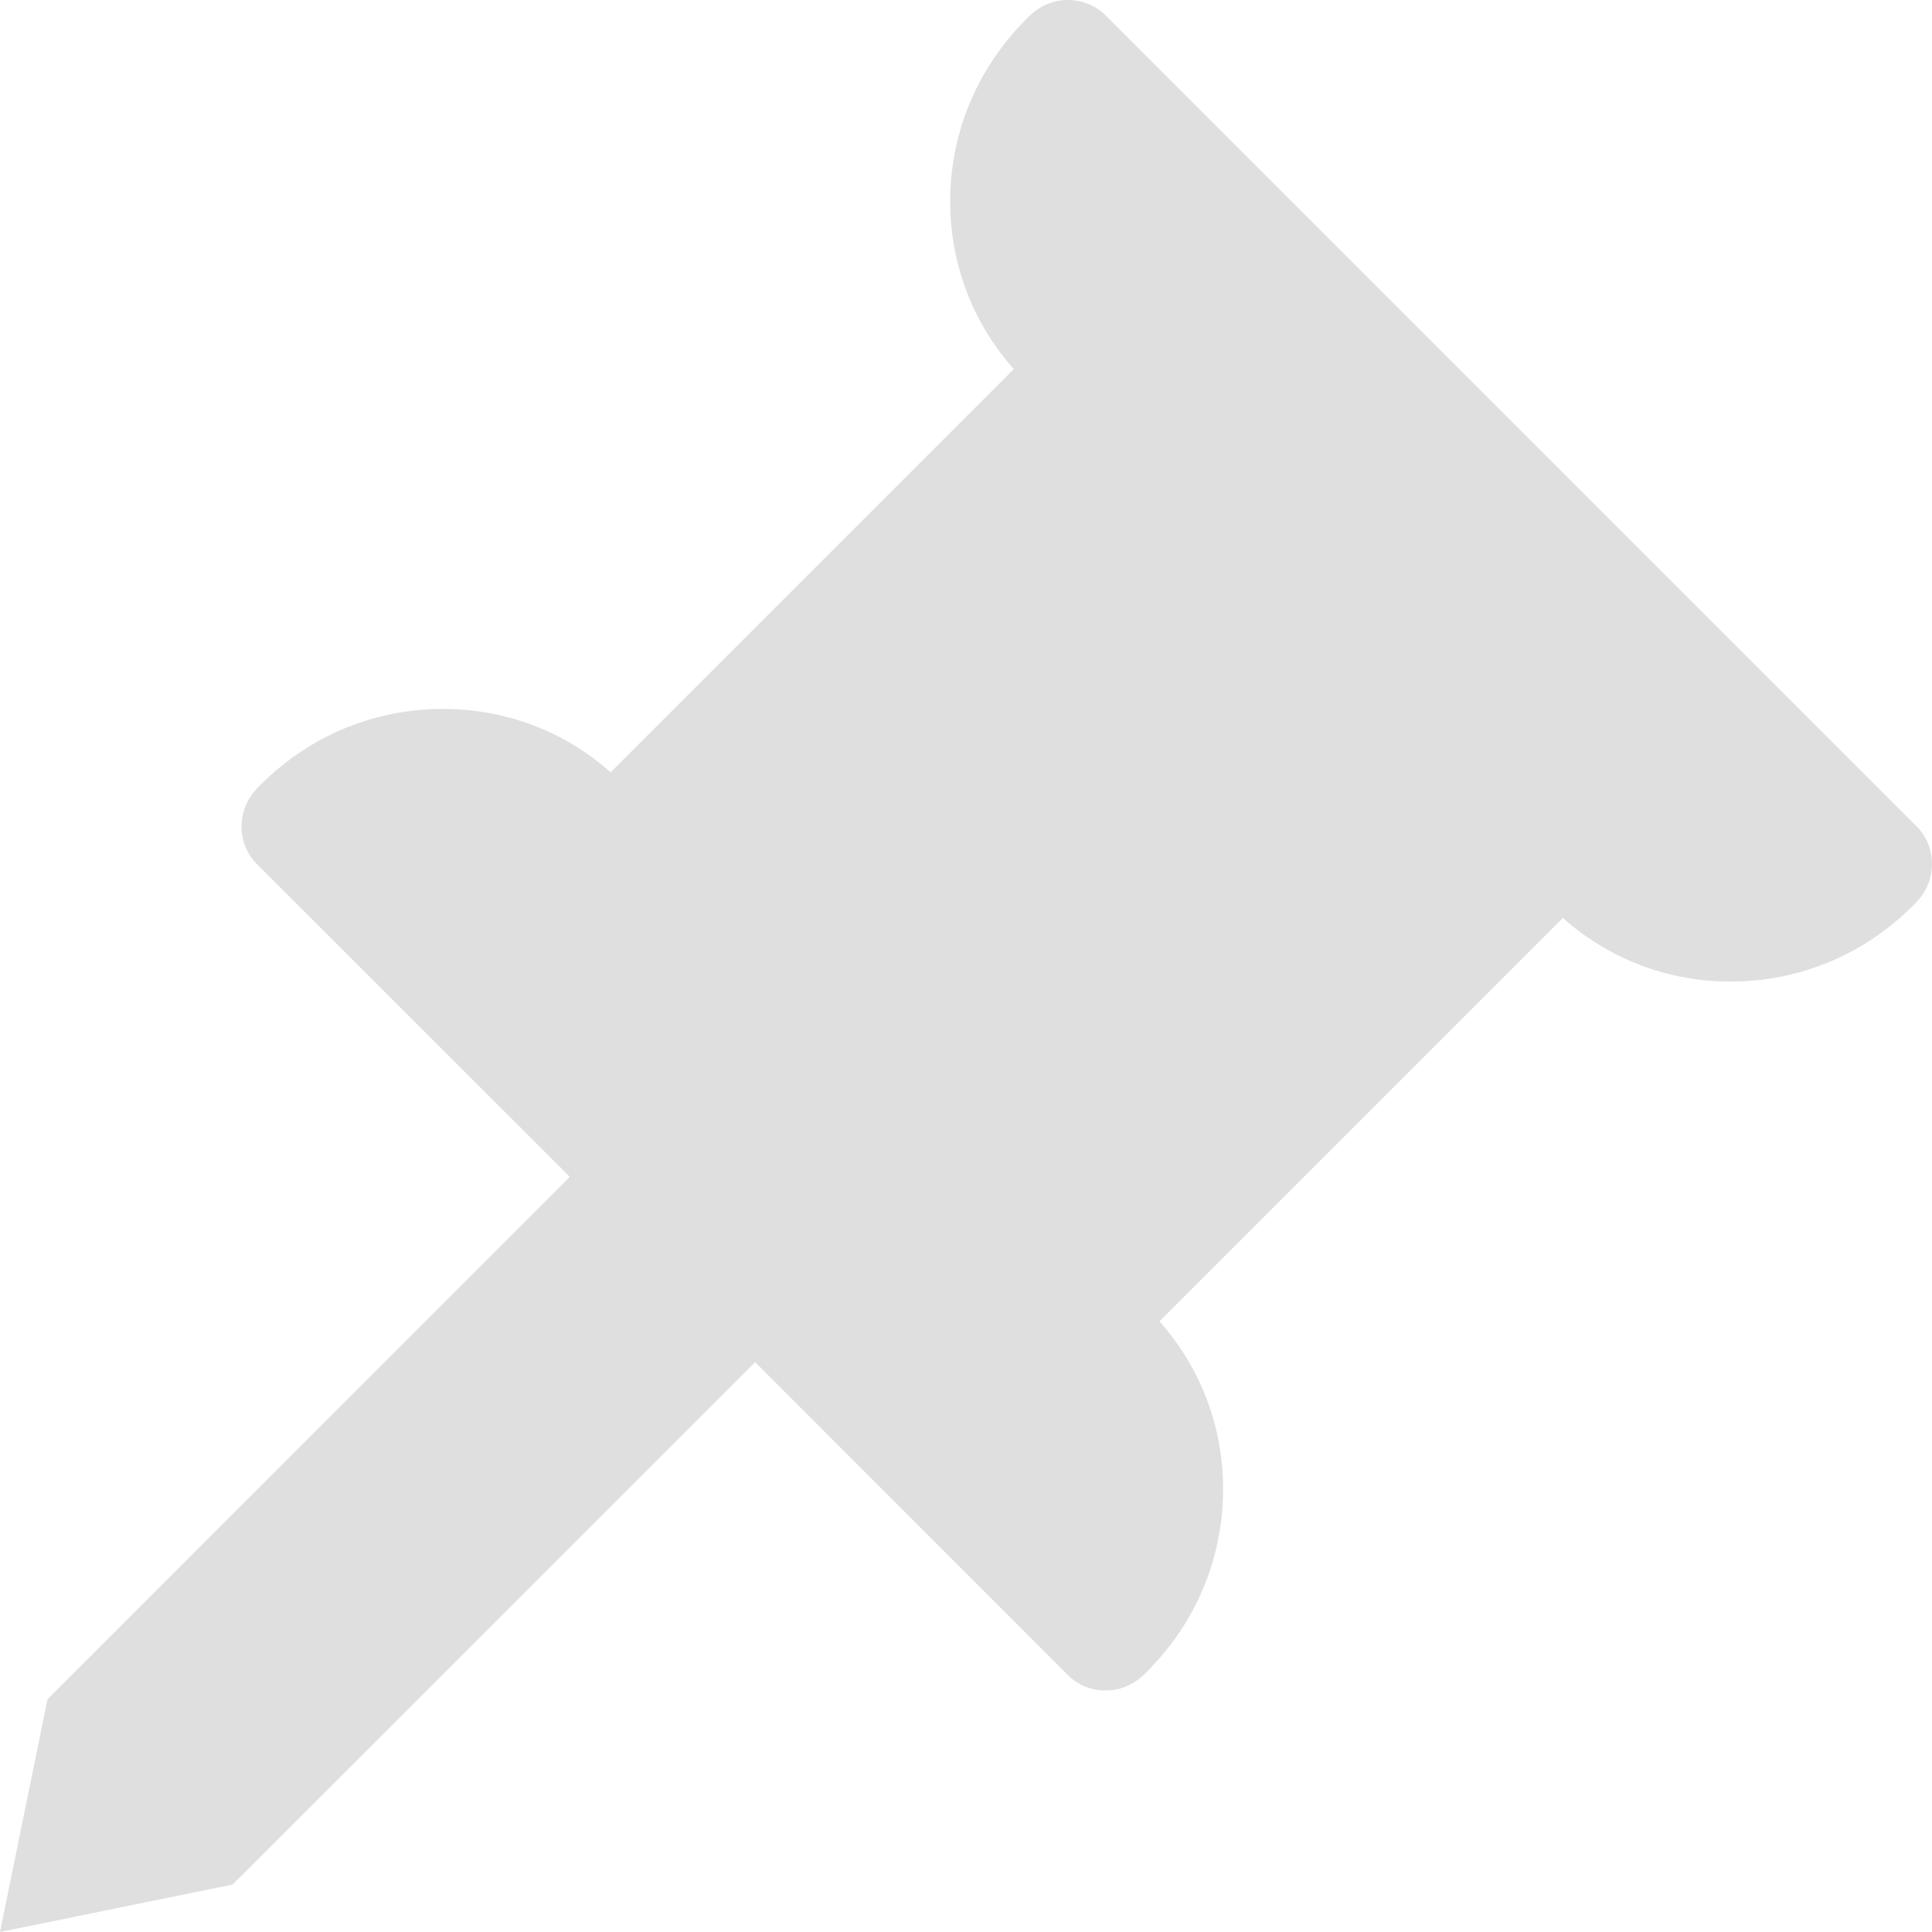
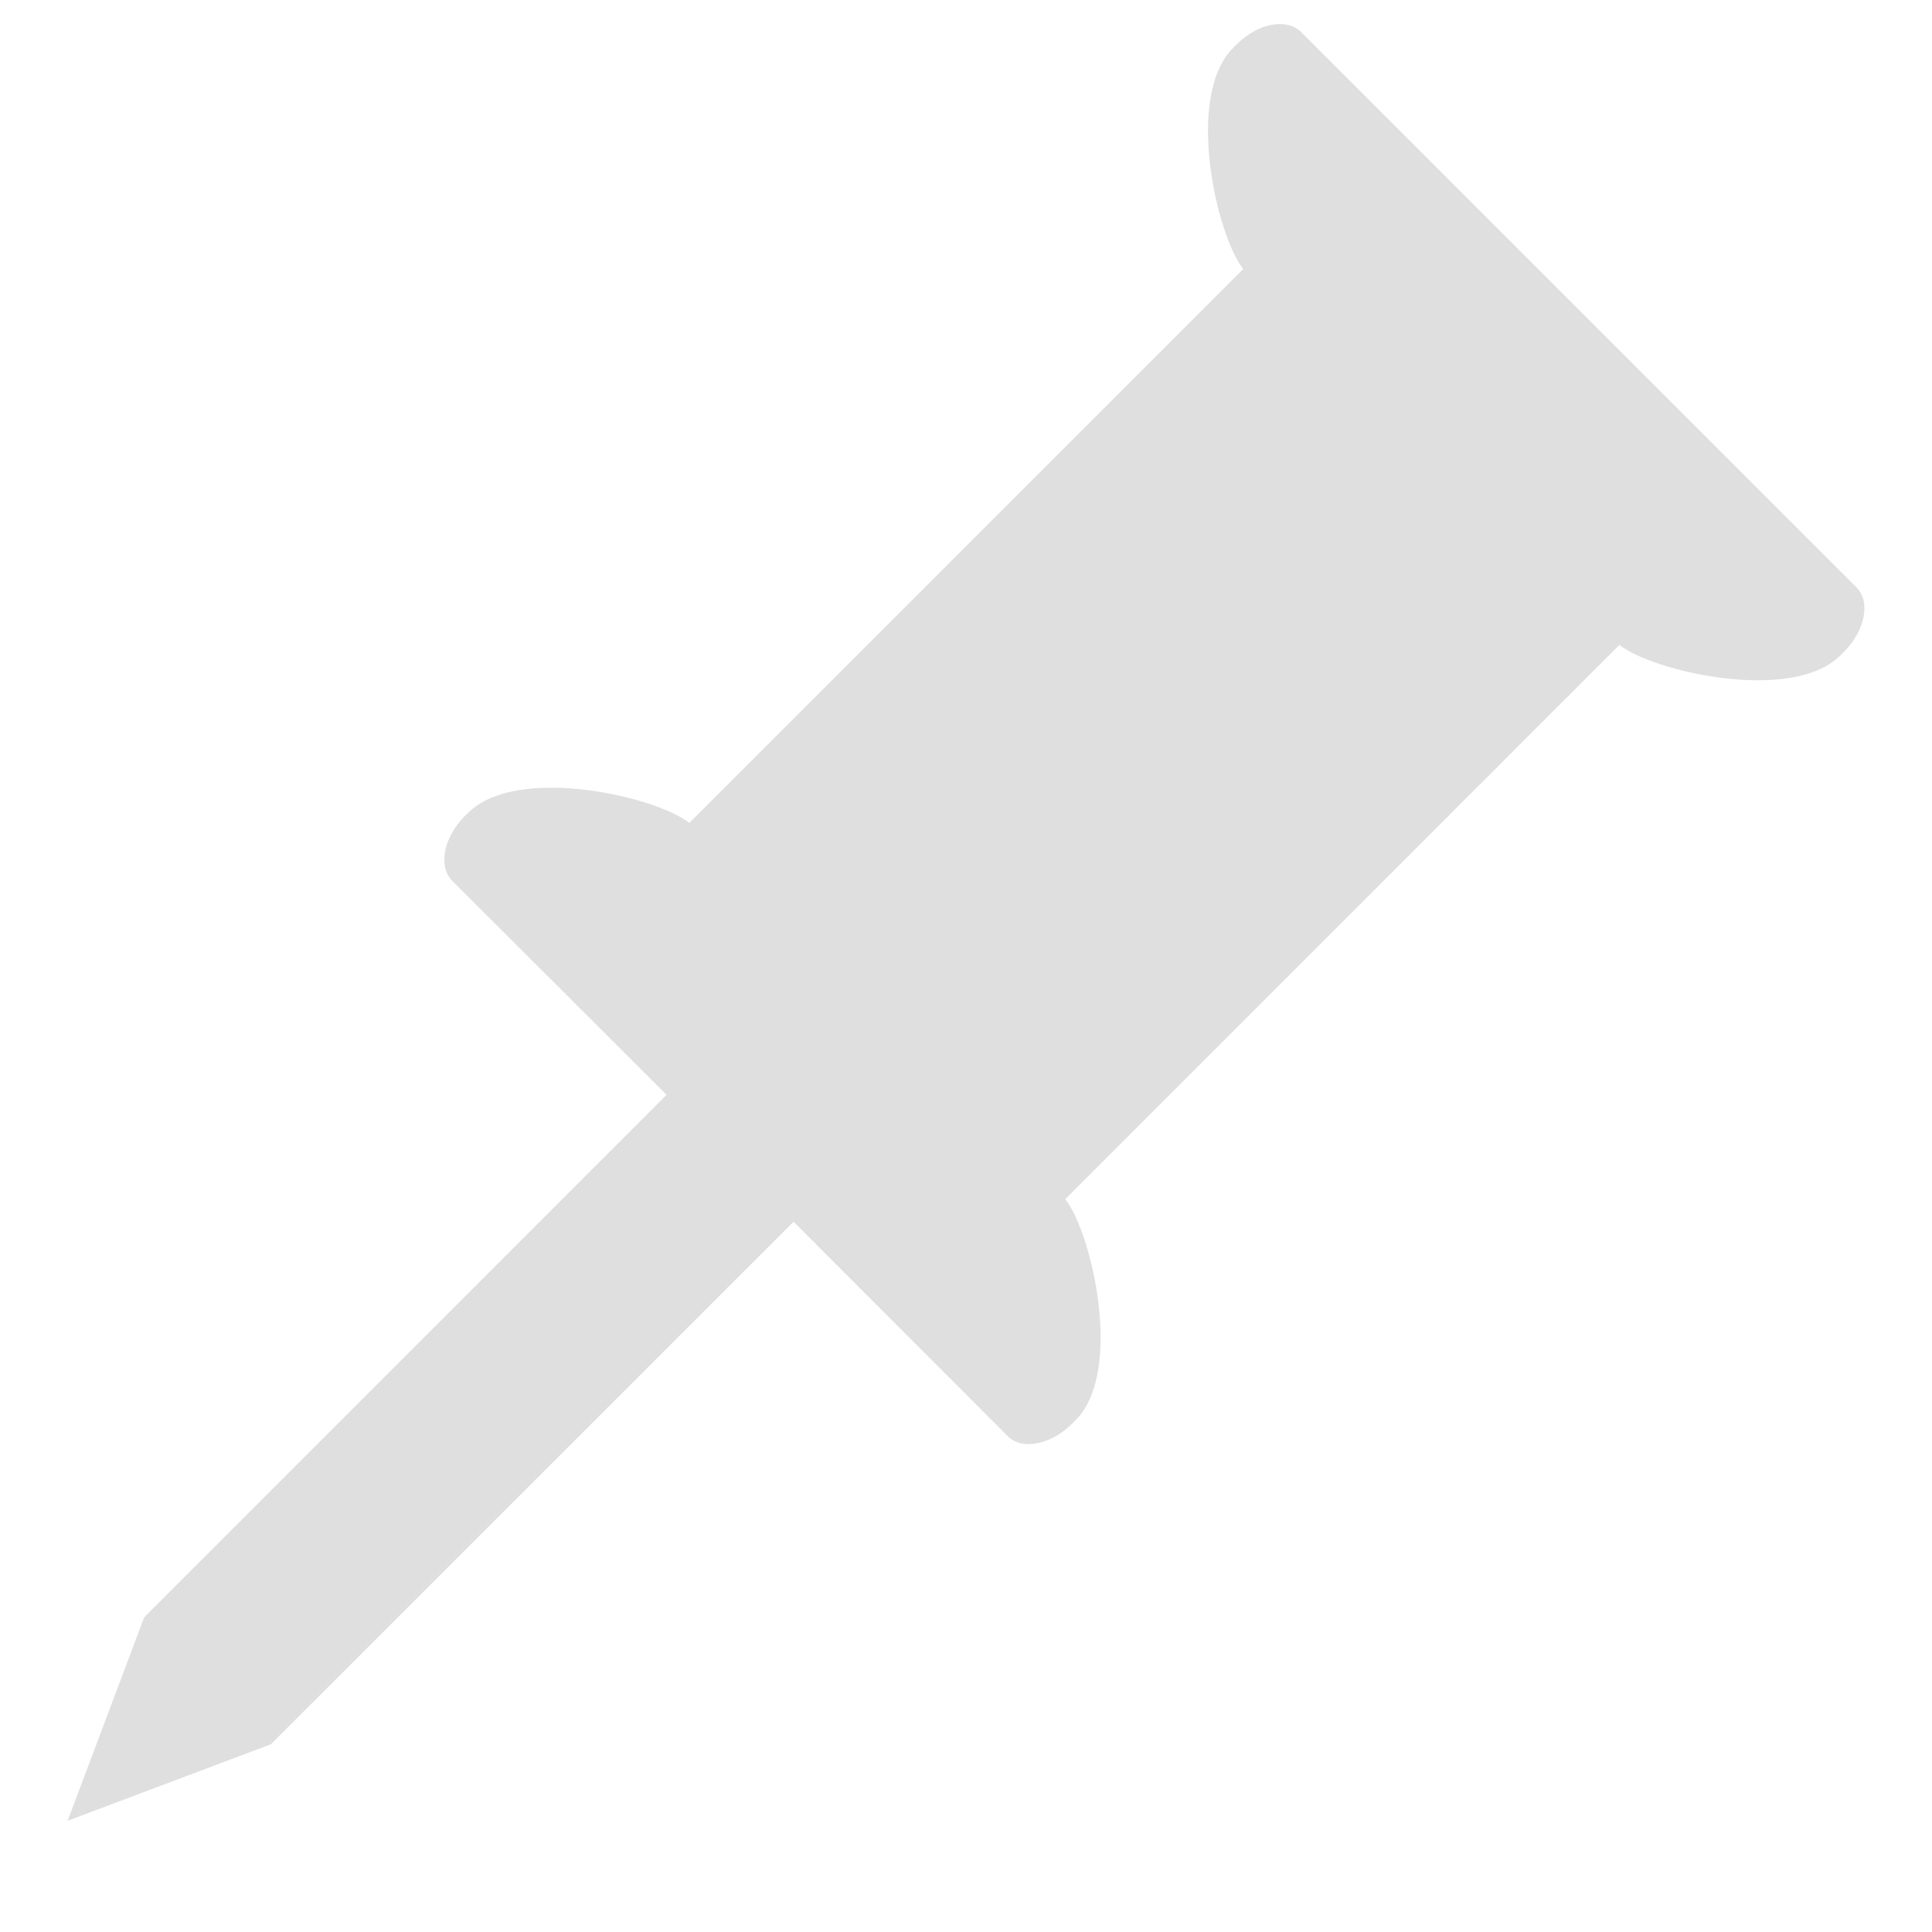
- <svg xmlns="http://www.w3.org/2000/svg" width="16" height="16">
+ <svg xmlns="http://www.w3.org/2000/svg" style="fill-rule:evenodd;clip-rule:evenodd;stroke-linejoin:round;stroke-miterlimit:2" width="100%" height="100%" viewBox="0 0 16 16" xml:space="preserve">
  <defs>
    <style id="current-color-scheme" type="text/css">
   .ColorScheme-Text { color:#dfdfdf; } .ColorScheme-Highlight { color:#4285f4; } .ColorScheme-NeutralText { color:#ff9800; } .ColorScheme-PositiveText { color:#4caf50; } .ColorScheme-NegativeText { color:#f44336; }
  </style>
  </defs>
-   <path style="fill:currentColor;" class="ColorScheme-Text" d="M 8.525,0.133 8.496,0.162 C 8.096,0.562 7.872,1.093 7.869,1.656 7.866,2.179 8.053,2.672 8.396,3.057 L 5.057,6.396 C 4.672,6.053 4.179,5.868 3.656,5.871 3.093,5.874 2.562,6.096 2.162,6.496 L 2.133,6.525 C 1.958,6.701 1.955,6.985 2.129,7.158 L 4.719,9.746 0.393,14.074 0,16 1.926,15.607 6.254,11.281 8.842,13.871 C 8.928,13.958 9.044,14.001 9.158,14 9.272,13.999 9.387,13.955 9.475,13.867 L 9.504,13.838 C 9.904,13.438 10.126,12.907 10.129,12.344 10.132,11.821 9.945,11.328 9.602,10.943 L 12.943,7.602 C 13.328,7.945 13.821,8.132 14.344,8.129 14.907,8.126 15.438,7.904 15.838,7.504 L 15.867,7.475 C 15.955,7.387 15.999,7.272 16,7.158 16.001,7.044 15.958,6.928 15.871,6.842 L 9.158,0.129 C 9.072,0.042 8.956,0 8.842,0 8.727,0 8.613,0.045 8.525,0.133 Z" />
+   <path style="fill:currentColor;" class="ColorScheme-Text" d="M10.241,0.368l-0.029,0.029c-0.401,0.4 -0.137,1.553 0.084,1.831l-4.587,4.587c-0.278,-0.221 -1.431,-0.484 -1.831,-0.084l-0.03,0.029c-0.175,0.175 -0.221,0.415 -0.103,0.534l1.775,1.773l-4.326,4.327l-0.634,1.685l1.684,-0.634l4.328,-4.327l1.773,1.775c0.059,0.06 0.15,0.078 0.246,0.059c0.097,-0.019 0.2,-0.074 0.288,-0.162l0.029,-0.029c0.4,-0.4 0.135,-1.552 -0.086,-1.83l4.589,-4.59c0.279,0.221 1.431,0.486 1.831,0.086l0.029,-0.029c0.088,-0.088 0.143,-0.191 0.162,-0.287c0.019,-0.097 0.001,-0.187 -0.059,-0.247l-4.599,-4.599c-0.06,-0.06 -0.15,-0.077 -0.247,-0.059c-0.096,0.018 -0.199,0.074 -0.287,0.162Z" />
</svg>
